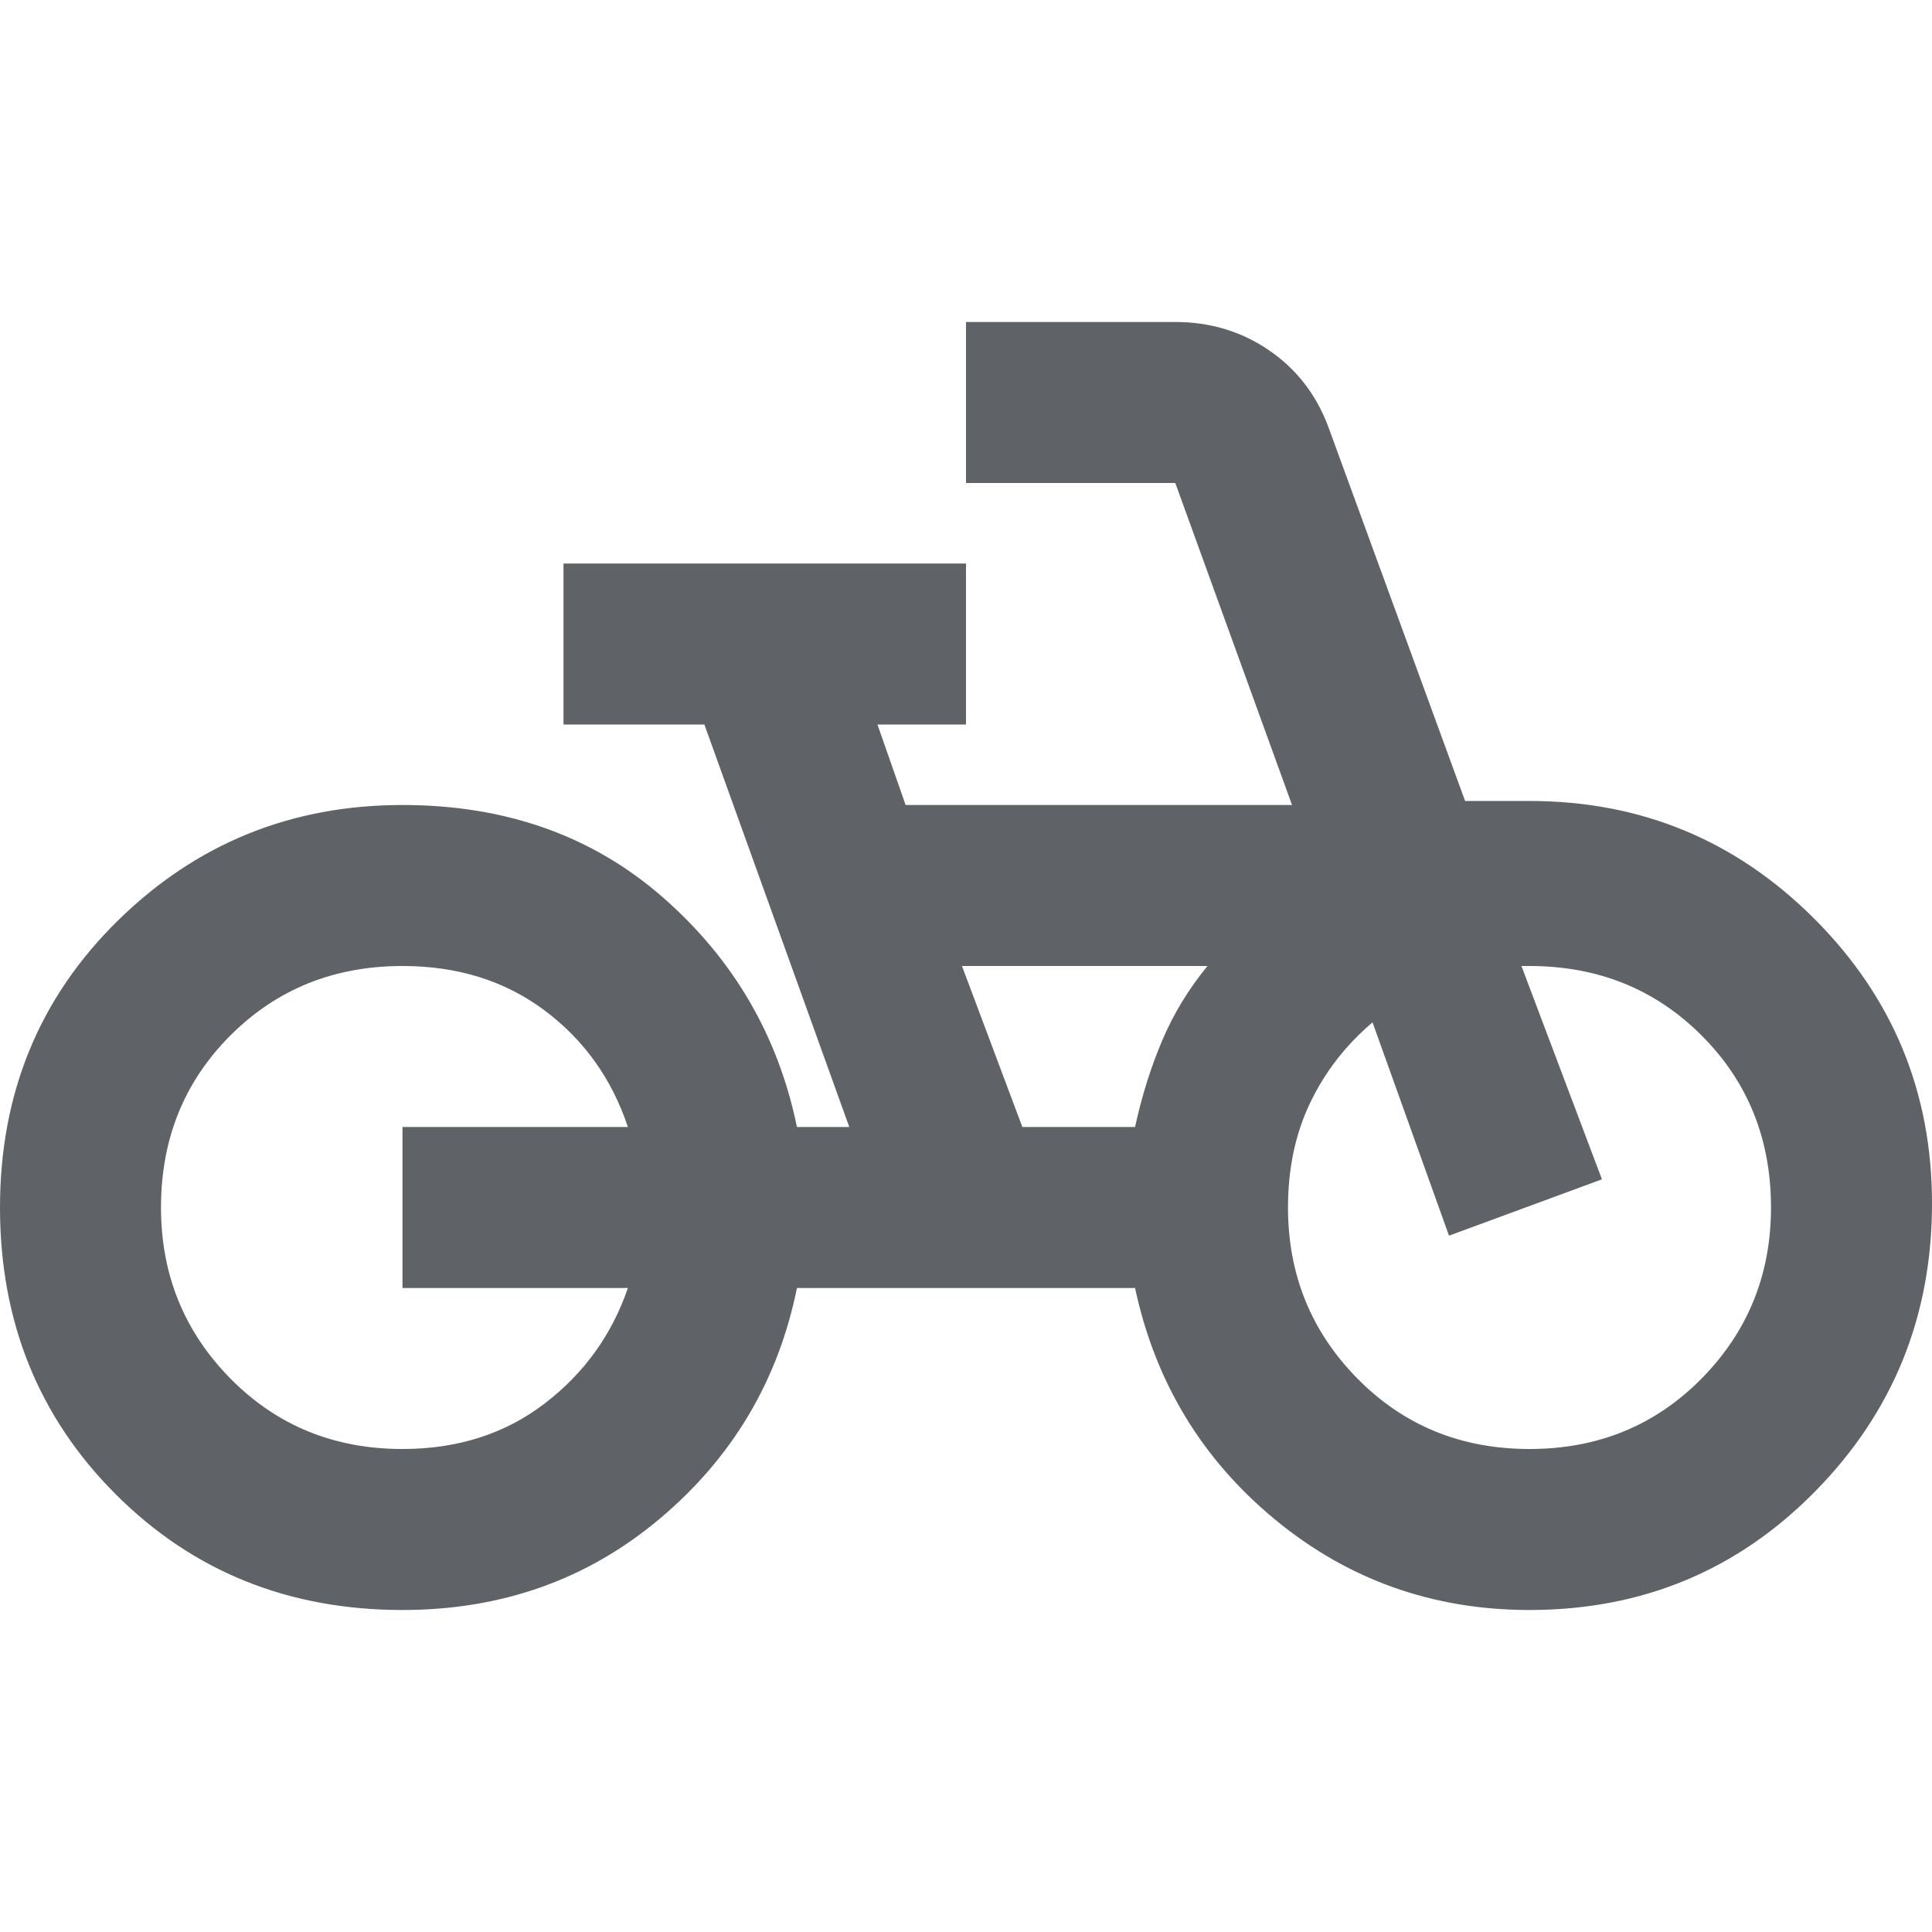
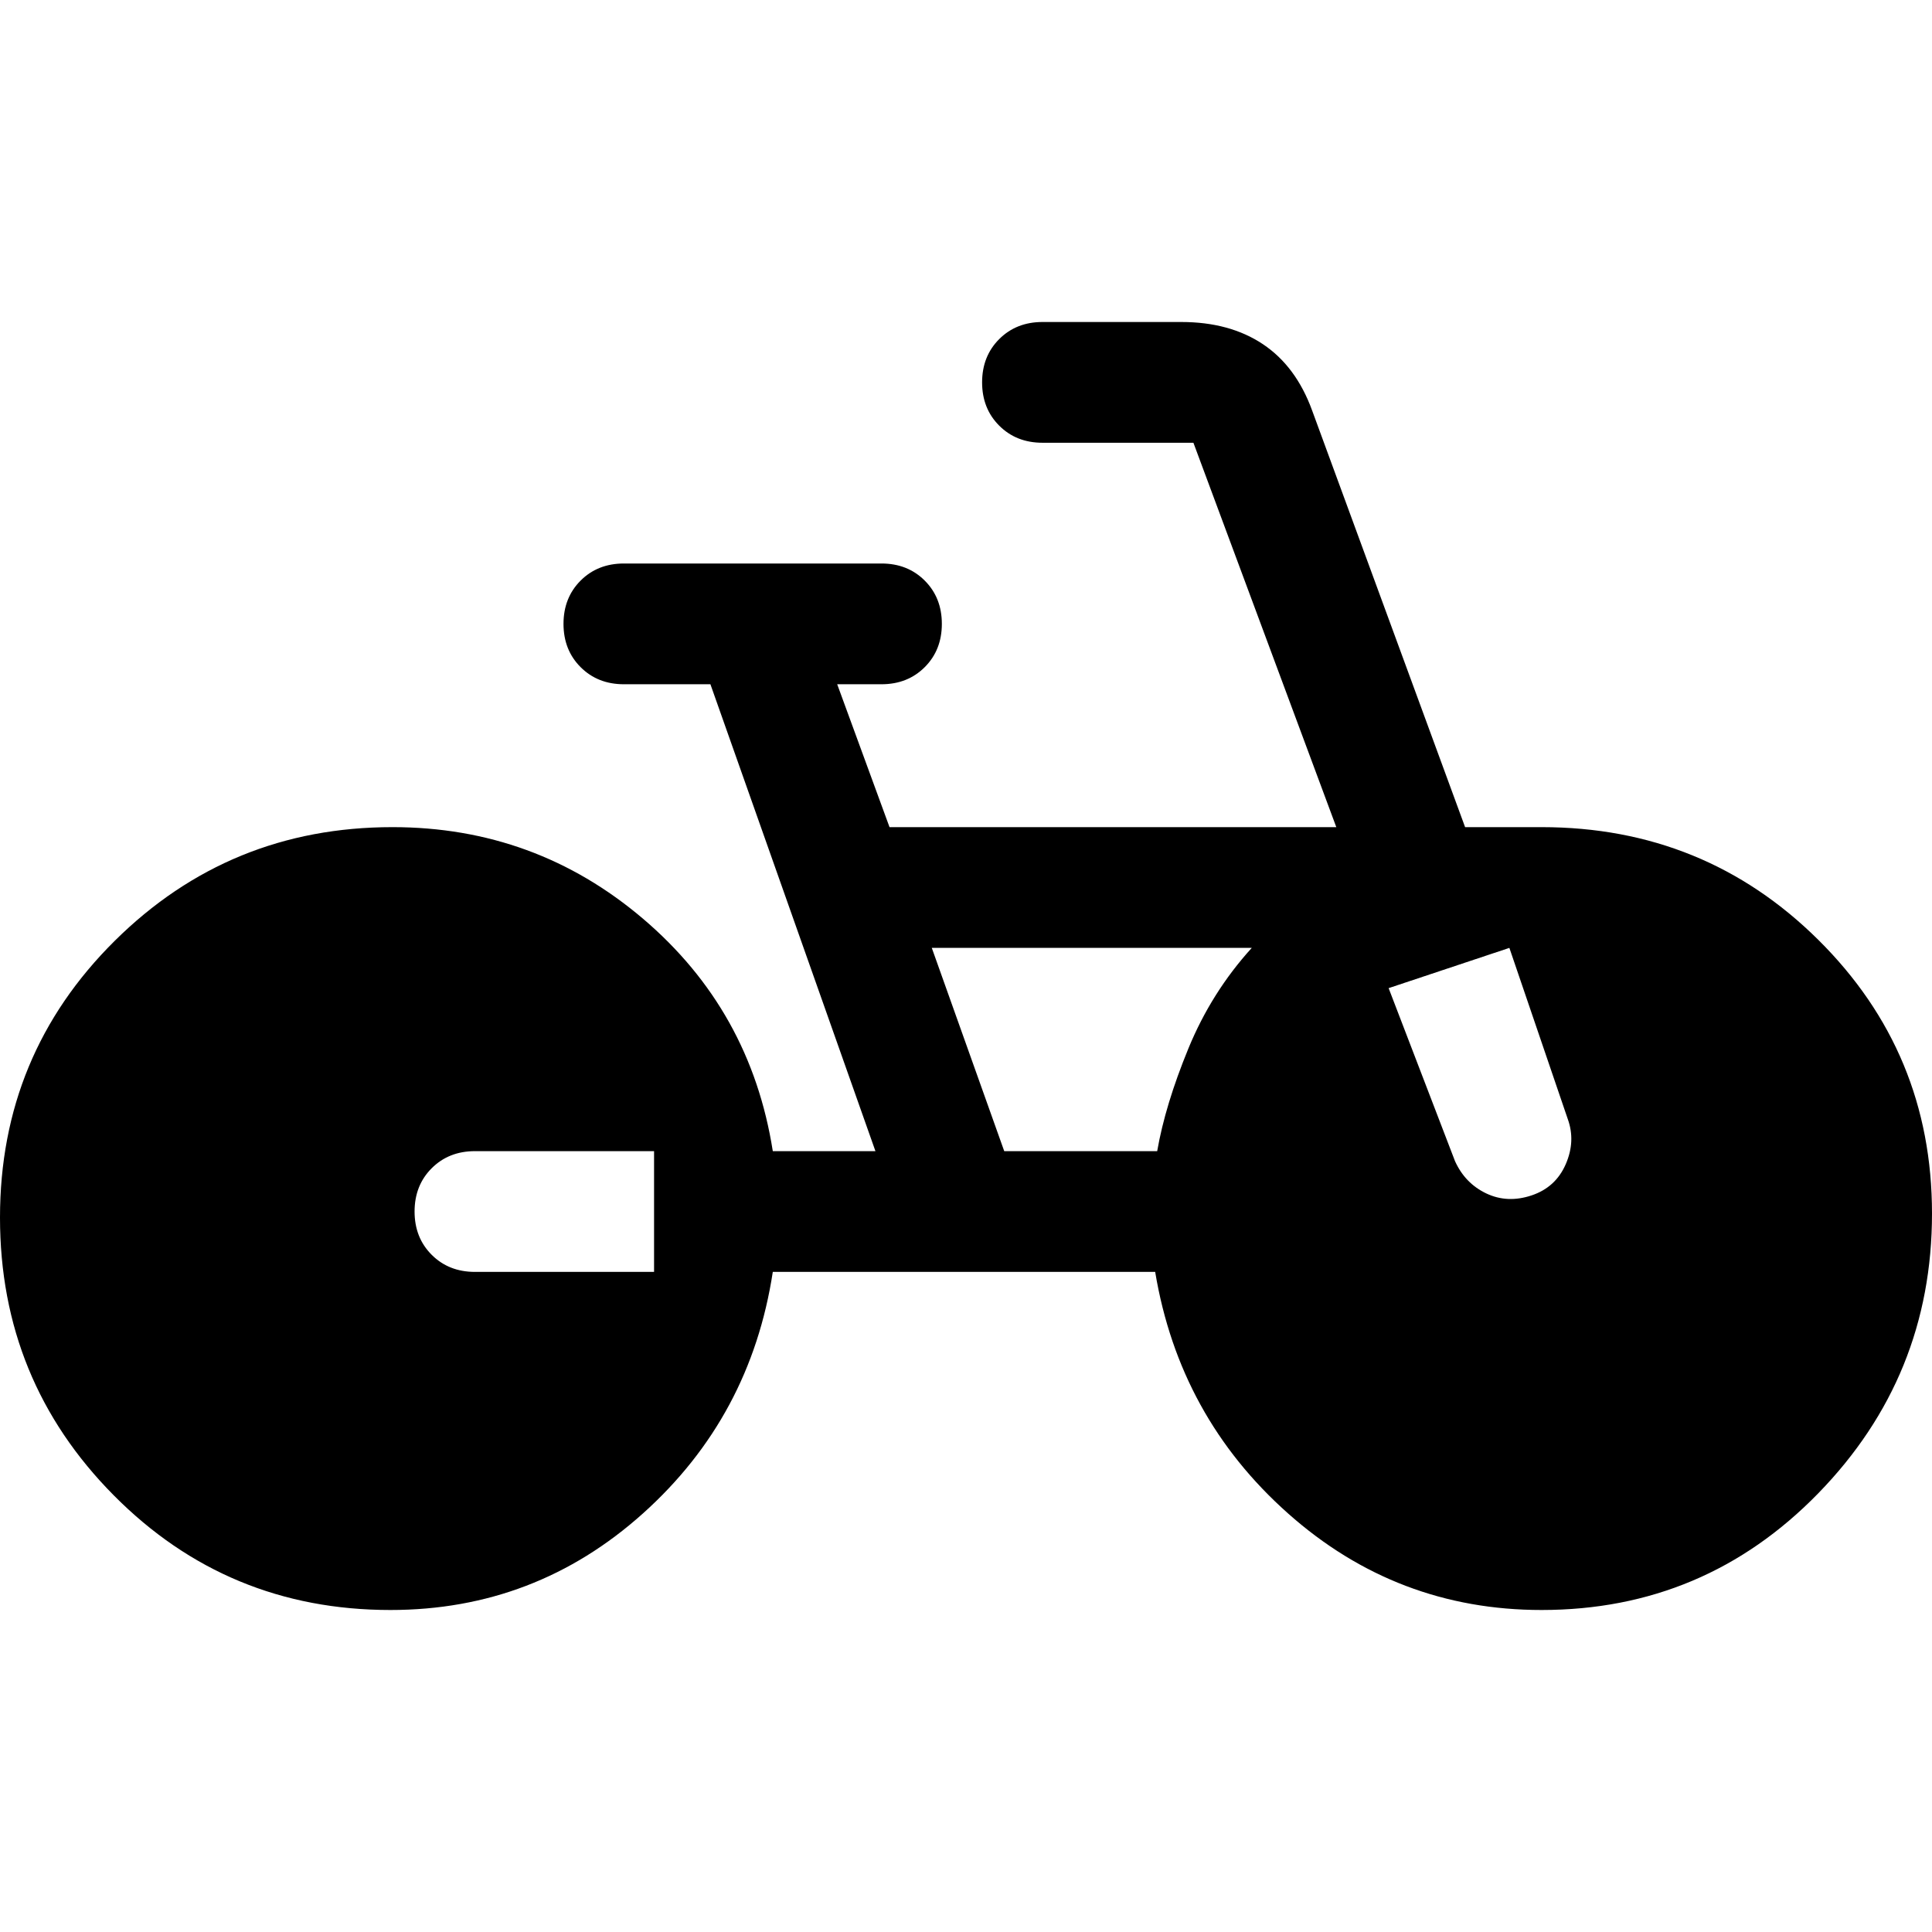
- <svg xmlns="http://www.w3.org/2000/svg" height="24px" viewBox="0 -960 960 960" width="24px" fill="#5f6368">
-   <path d="M200-160q-85 0-142.5-57.5T0-360q0-85 58.5-142.5T200-560q77 0 129.5 46T396-400h26l-72-200h-70v-80h200v80h-44l14 40h192l-58-160H480v-80h104q26 0 46.5 14t29.5 38l68 186h32q83 0 141.5 58.5T960-362q0 84-58 143t-142 59q-72 0-126.5-45T564-320H396q-14 69-68 114.5T200-160Zm0-80q41 0 70.5-22.5T312-320H200v-80h112q-12-36-41.5-58T200-480q-51 0-85.5 34.5T80-360q0 50 34.5 85t85.5 35Zm308-160h56q5-23 13.5-43t22.5-37H478l30 80Zm252 160q51 0 85.5-35t34.5-85q0-51-34.5-85.5T760-480h-4l40 106-76 28-38-106q-20 17-31 40t-11 52q0 50 34.5 85t85.5 35ZM196-360Zm564 0Z" />
+ <svg xmlns="http://www.w3.org/2000/svg" height="48" viewBox="0 -960 960 960" width="48">
+   <path d="M194-160q-81 0-137.5-57T0-355q0-81 57-137.5T195-549q71 0 124.5 45.5T384-388h51l-82-232h-43q-13 0-21.5-8.5T280-650q0-13 8.5-21.5T310-680h128q13 0 21.5 8.5T468-650q0 13-8.5 21.5T438-620h-22l26 71h222l-71-191h-75q-13 0-21.5-8.5T488-770q0-13 8.5-21.5T518-800h69q24 0 40.5 11t24.5 33l76 207h38q81 0 137.5 56T960-357q0 81-56.5 139T766-160q-72 0-126-48t-66-120H384q-11 72-64.5 120T194-160Zm131-168v-60h-89q-13 0-21.5 8.5T206-358q0 13 8.5 21.5T236-328h89Zm174-60h76q4-23 15.5-51t31.5-50H463l36 101Zm191-81 33 86q5 11 15.5 16t22.5 1q12-4 17-15.5t1-22.5l-29-85-60 20Z" />
</svg>
